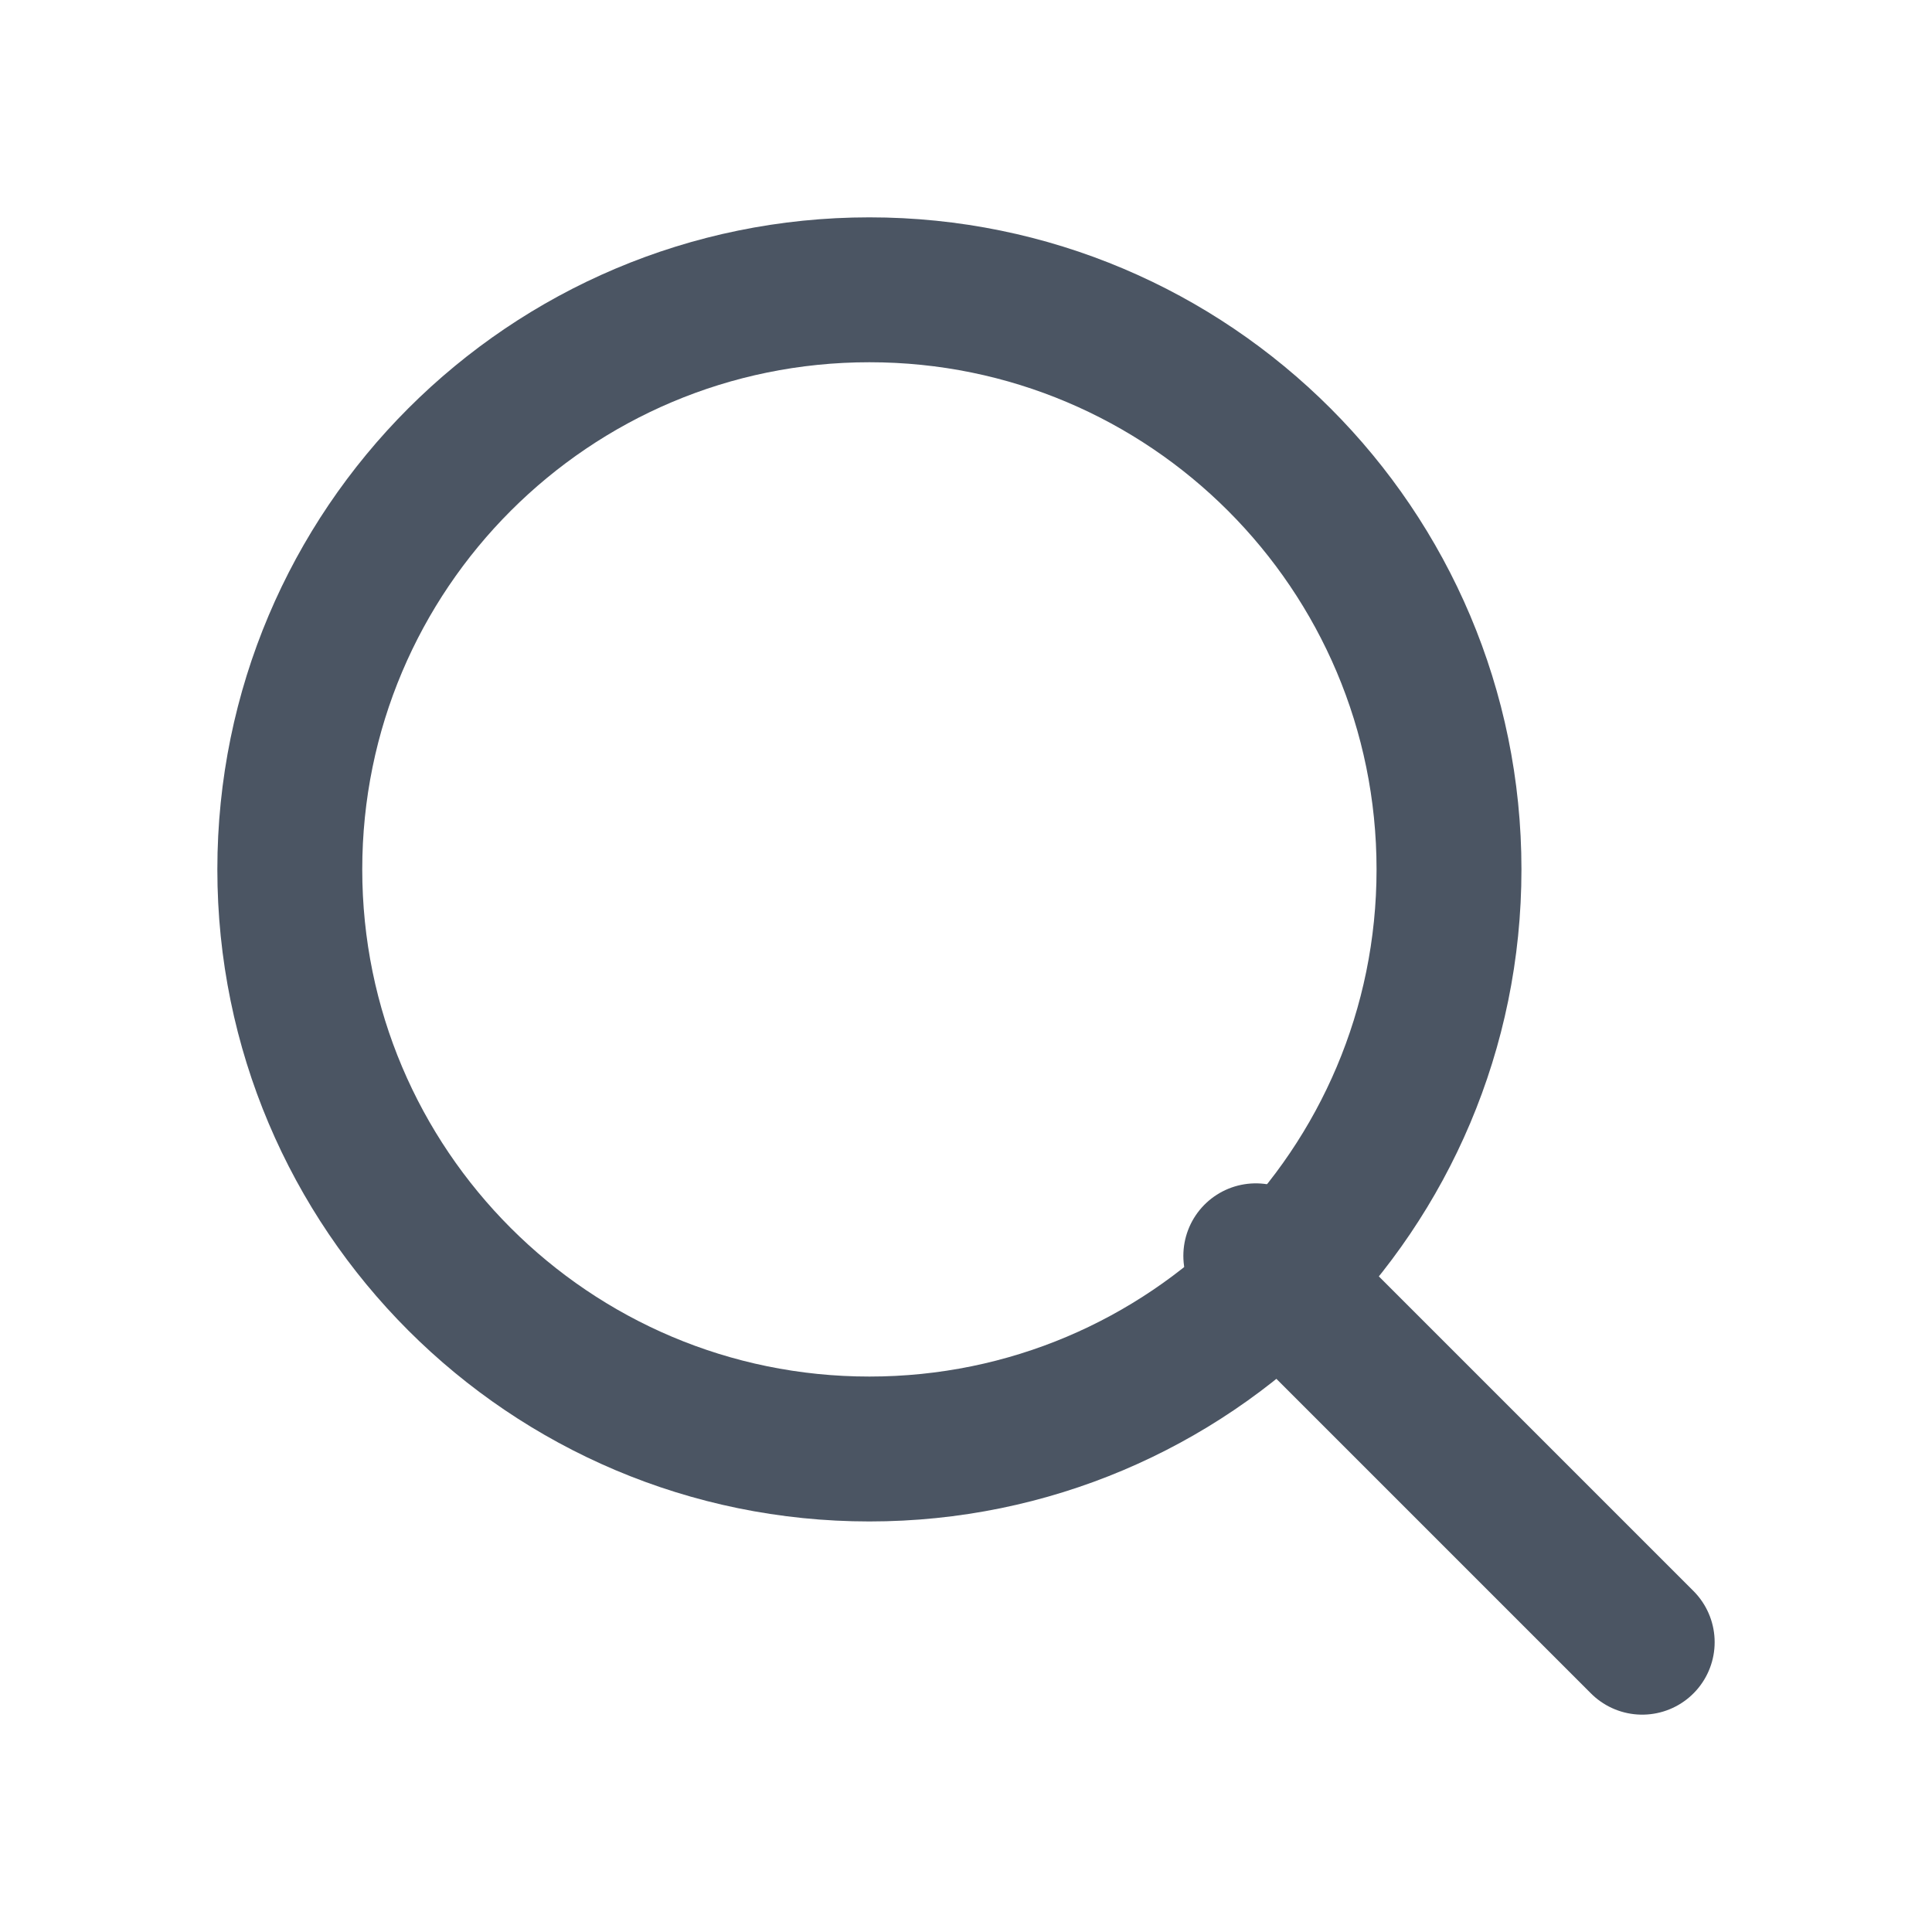
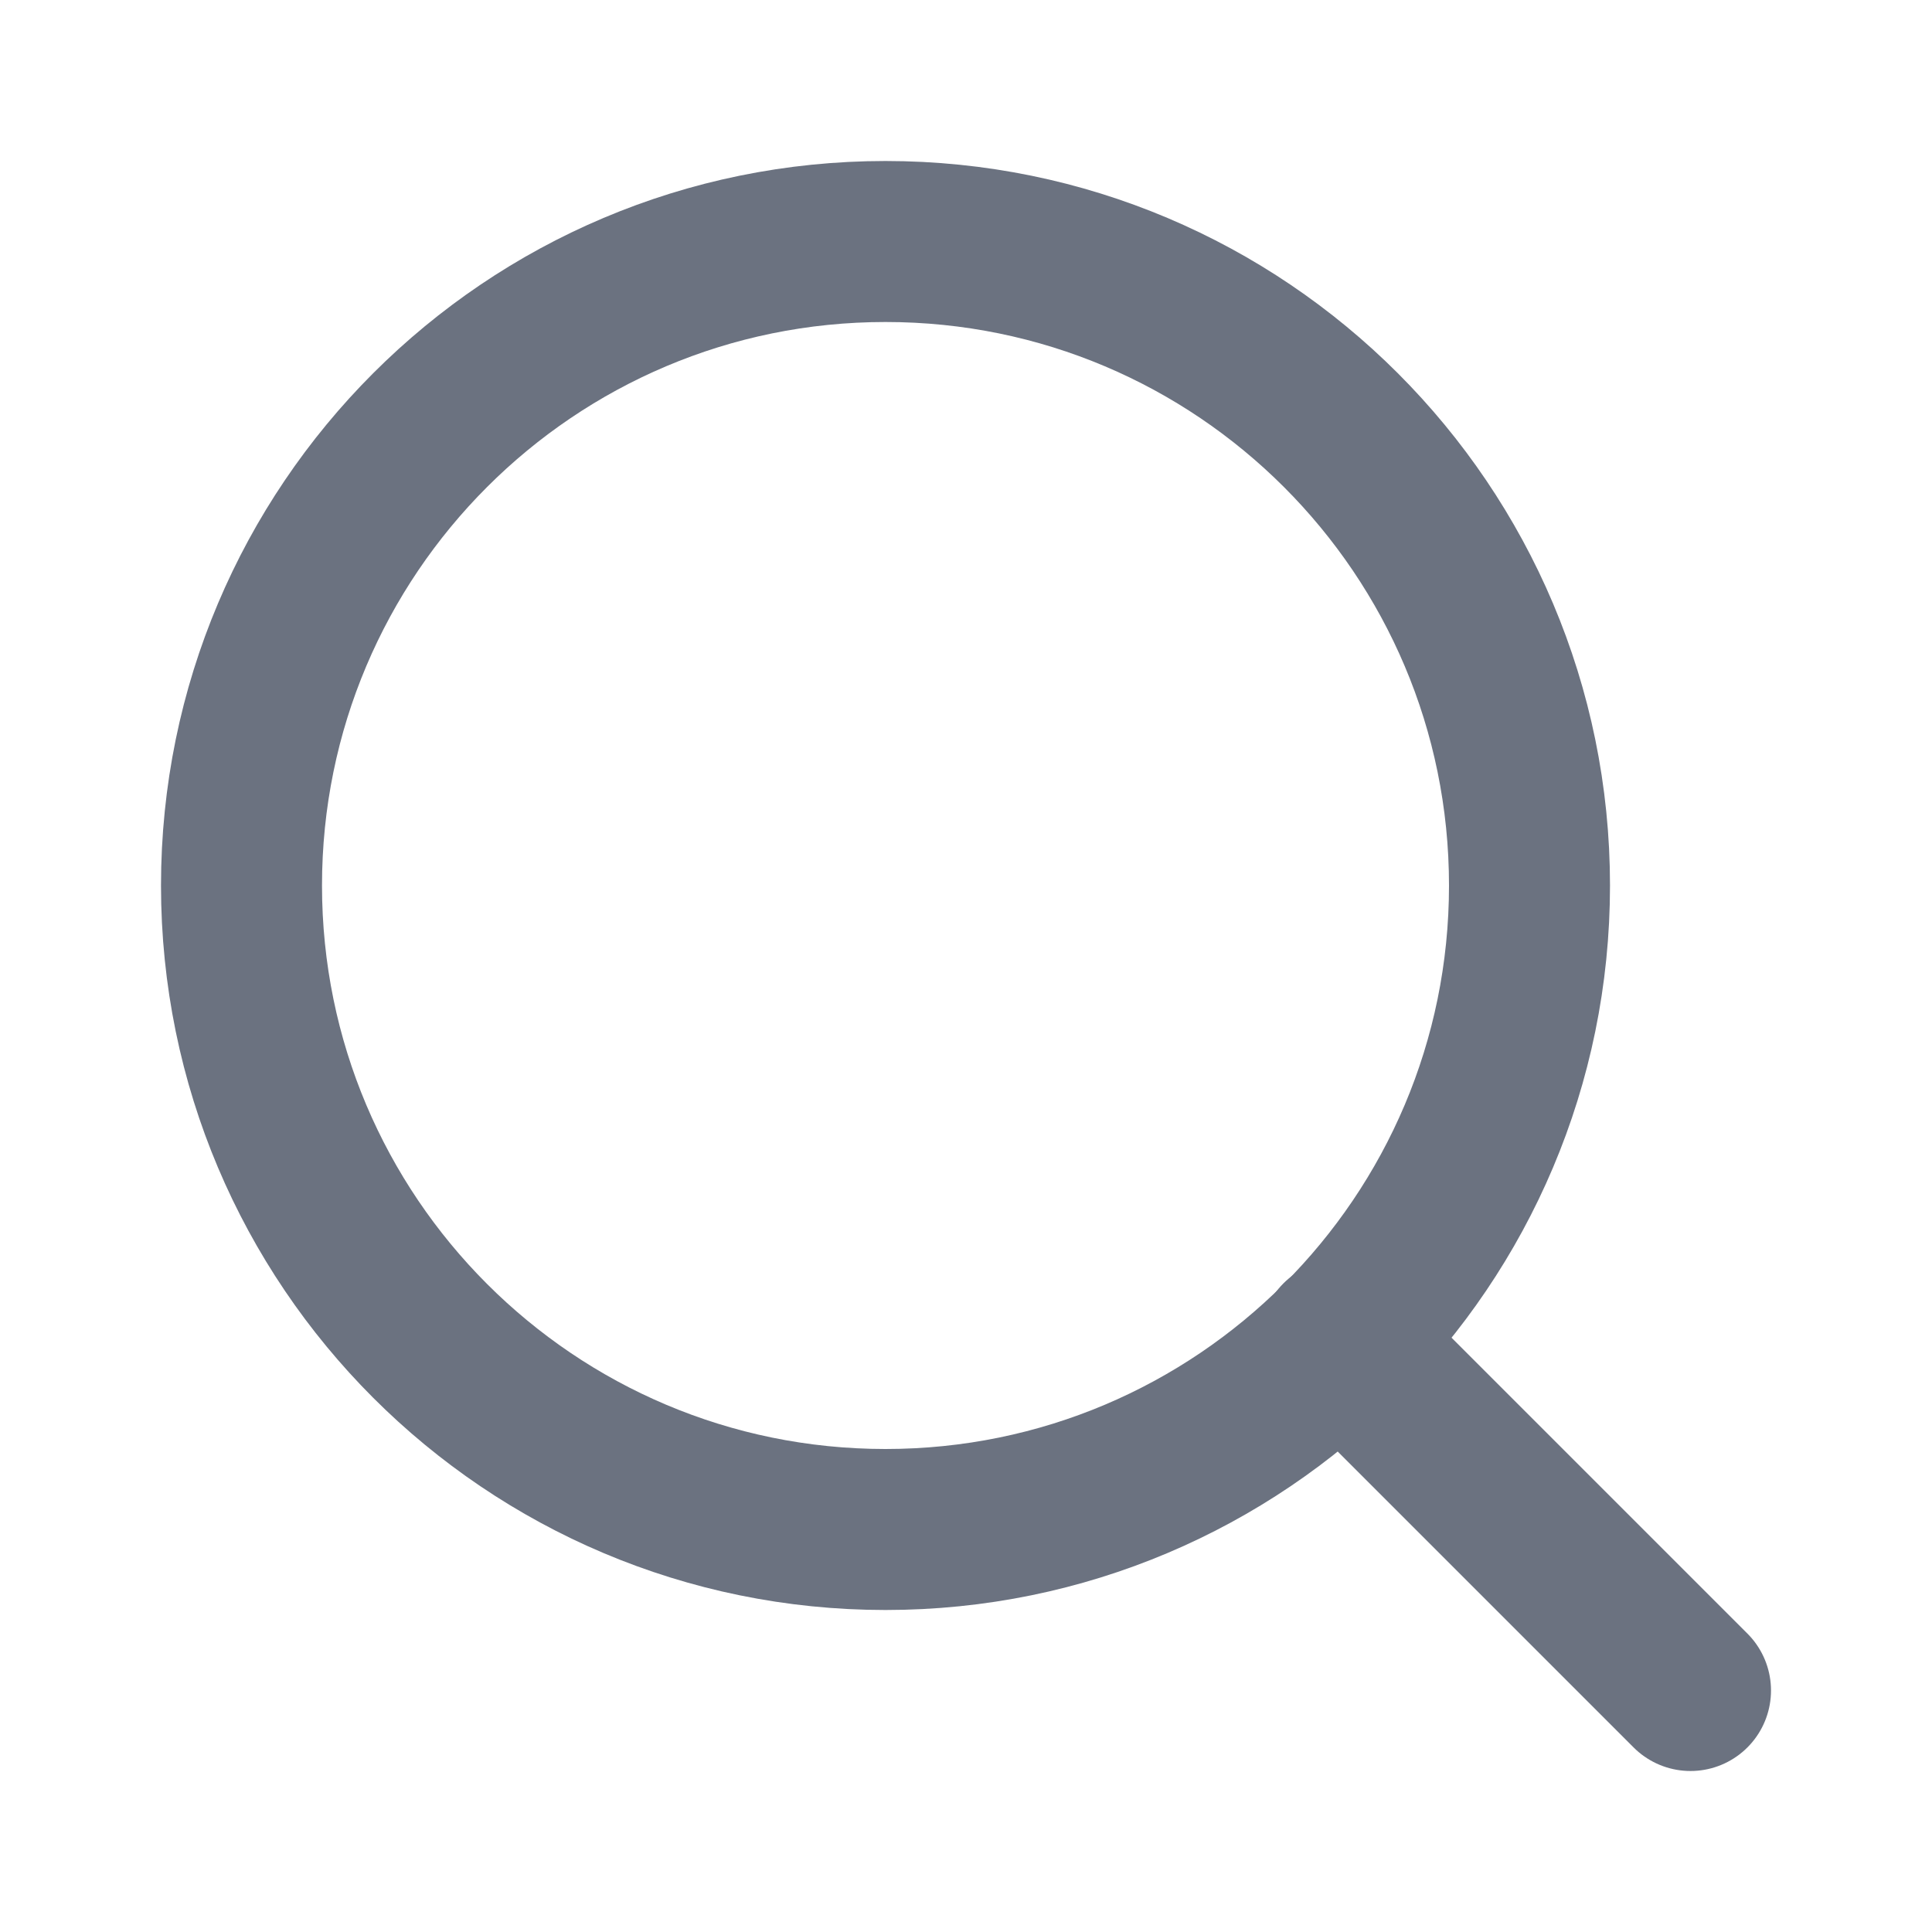
- <svg xmlns="http://www.w3.org/2000/svg" width="20" height="20" viewBox="0 0 20 20" fill="none">
-   <path d="M9 15C12.314 15 15 12.314 15 9C15 5.686 12.314 3 9 3C5.686 3 3 5.686 3 9C3 12.314 5.686 15 9 15Z" stroke="#4B5563" stroke-width="1.5" stroke-linecap="round" stroke-linejoin="round" />
-   <path d="M17 17L13 13" stroke="#4B5563" stroke-width="1.5" stroke-linecap="round" stroke-linejoin="round" />
+ <svg xmlns="http://www.w3.org/2000/svg" width="32" height="32" viewBox="0 0 24 24" fill="none" stroke="#6B7280" stroke-width="2" stroke-linecap="round" stroke-linejoin="round">
+   <circle cx="11" cy="11" r="8" />
+   <line x1="21" y1="21" x2="16.65" y2="16.65" />
</svg>
